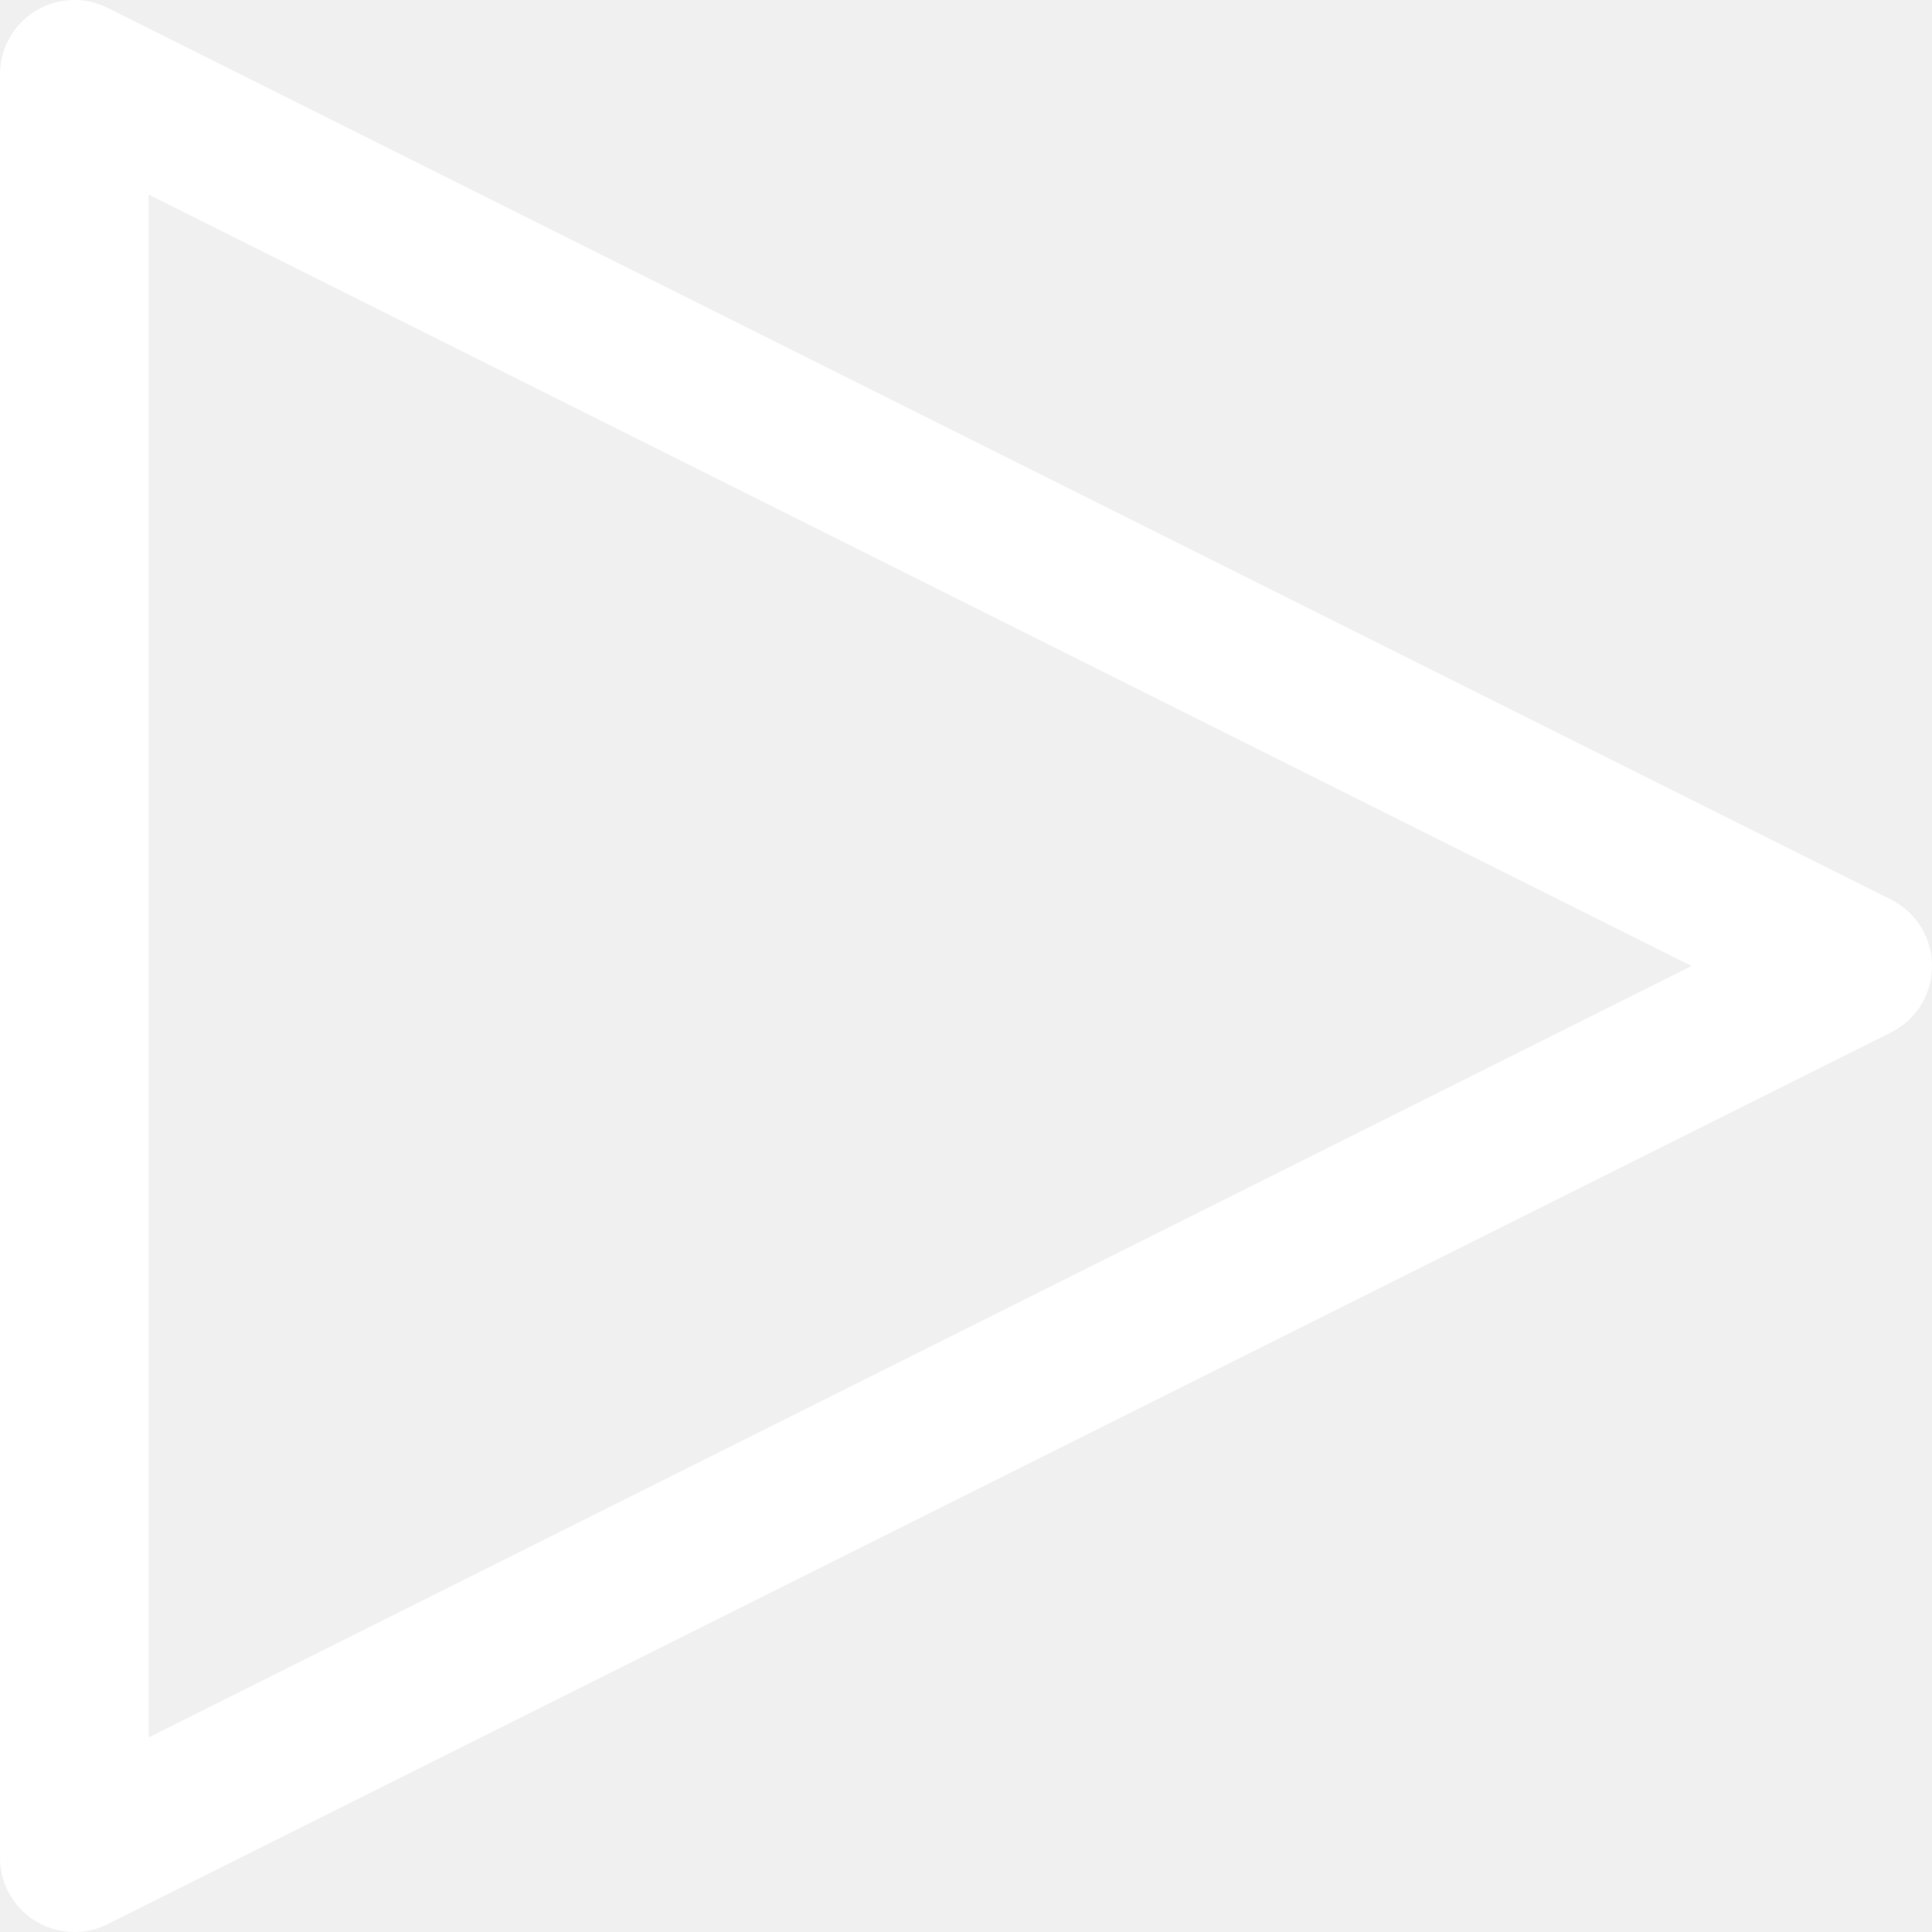
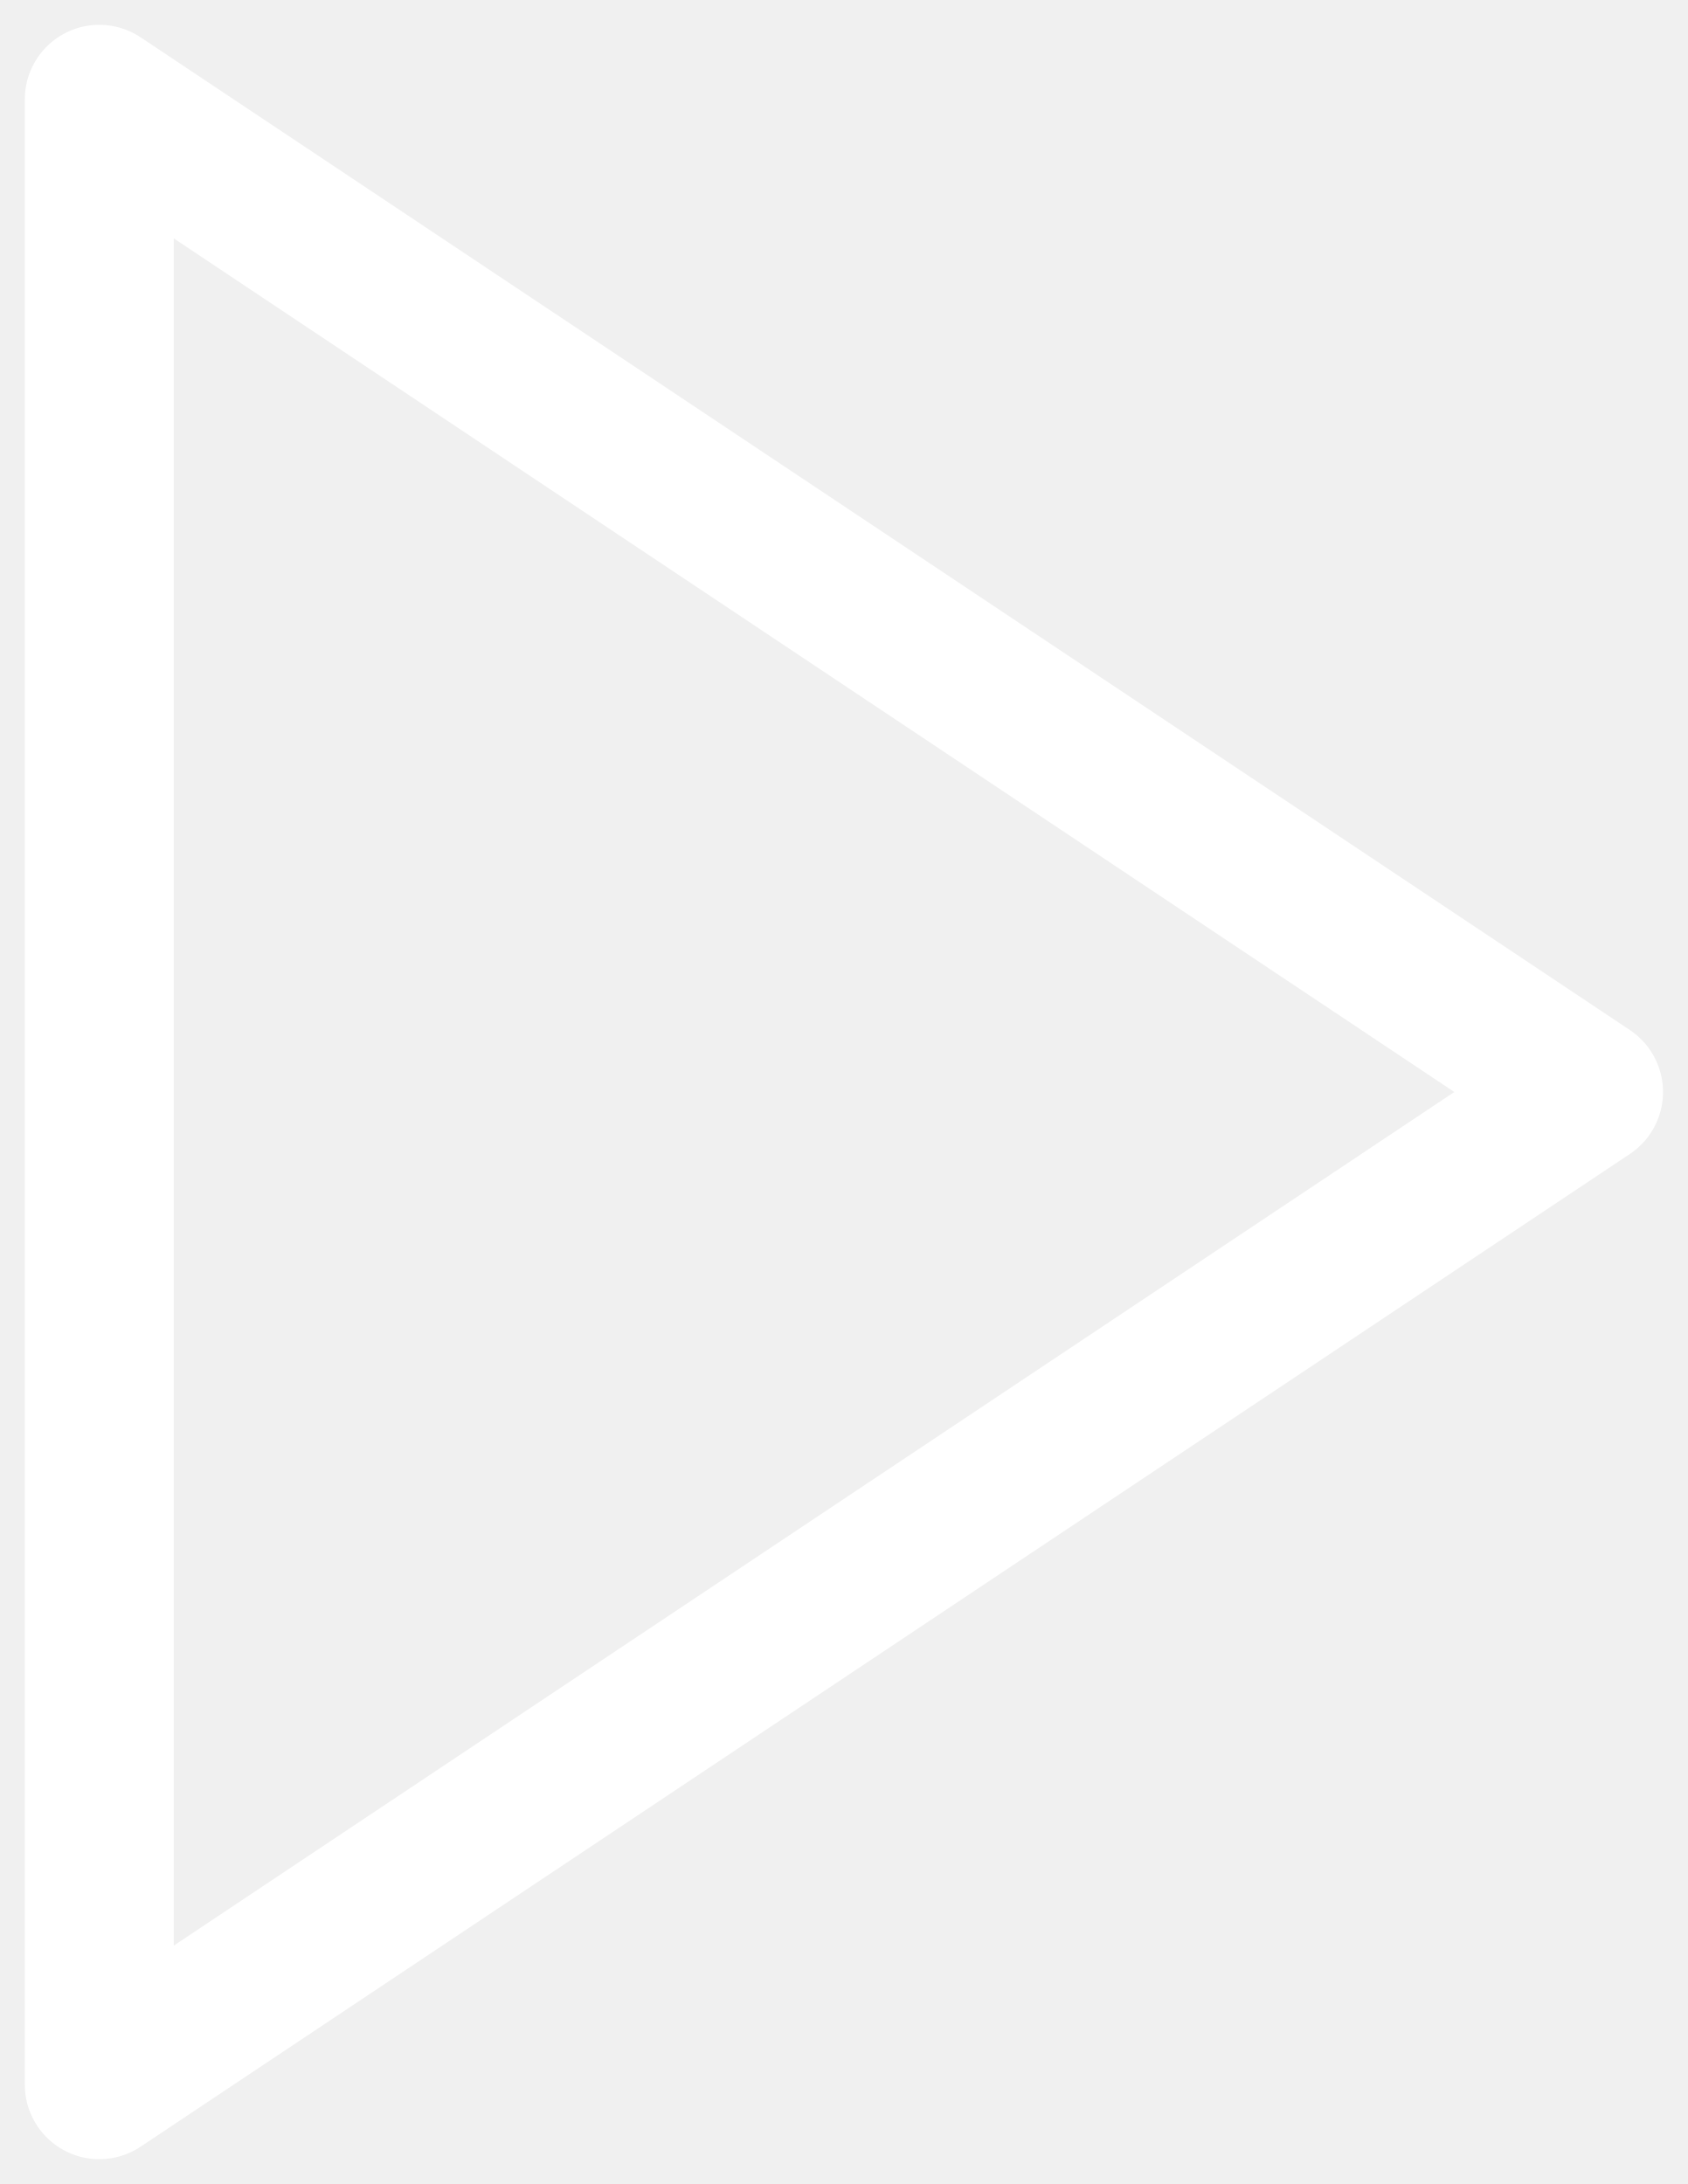
- <svg xmlns="http://www.w3.org/2000/svg" width="26" height="26" viewBox="0 0 26 26" fill="none">
-   <path d="M25 13L1 1V25L25 13Z" stroke="white" stroke-width="2" stroke-linecap="round" stroke-linejoin="round" />
+ <svg xmlns="http://www.w3.org/2000/svg" width="17" height="22" viewBox="0 0 17 22" fill="none">
+   <path d="M16 11L1 1V21L16 11Z" stroke="white" stroke-width="1.5" stroke-linecap="round" stroke-linejoin="round" />
</svg>
